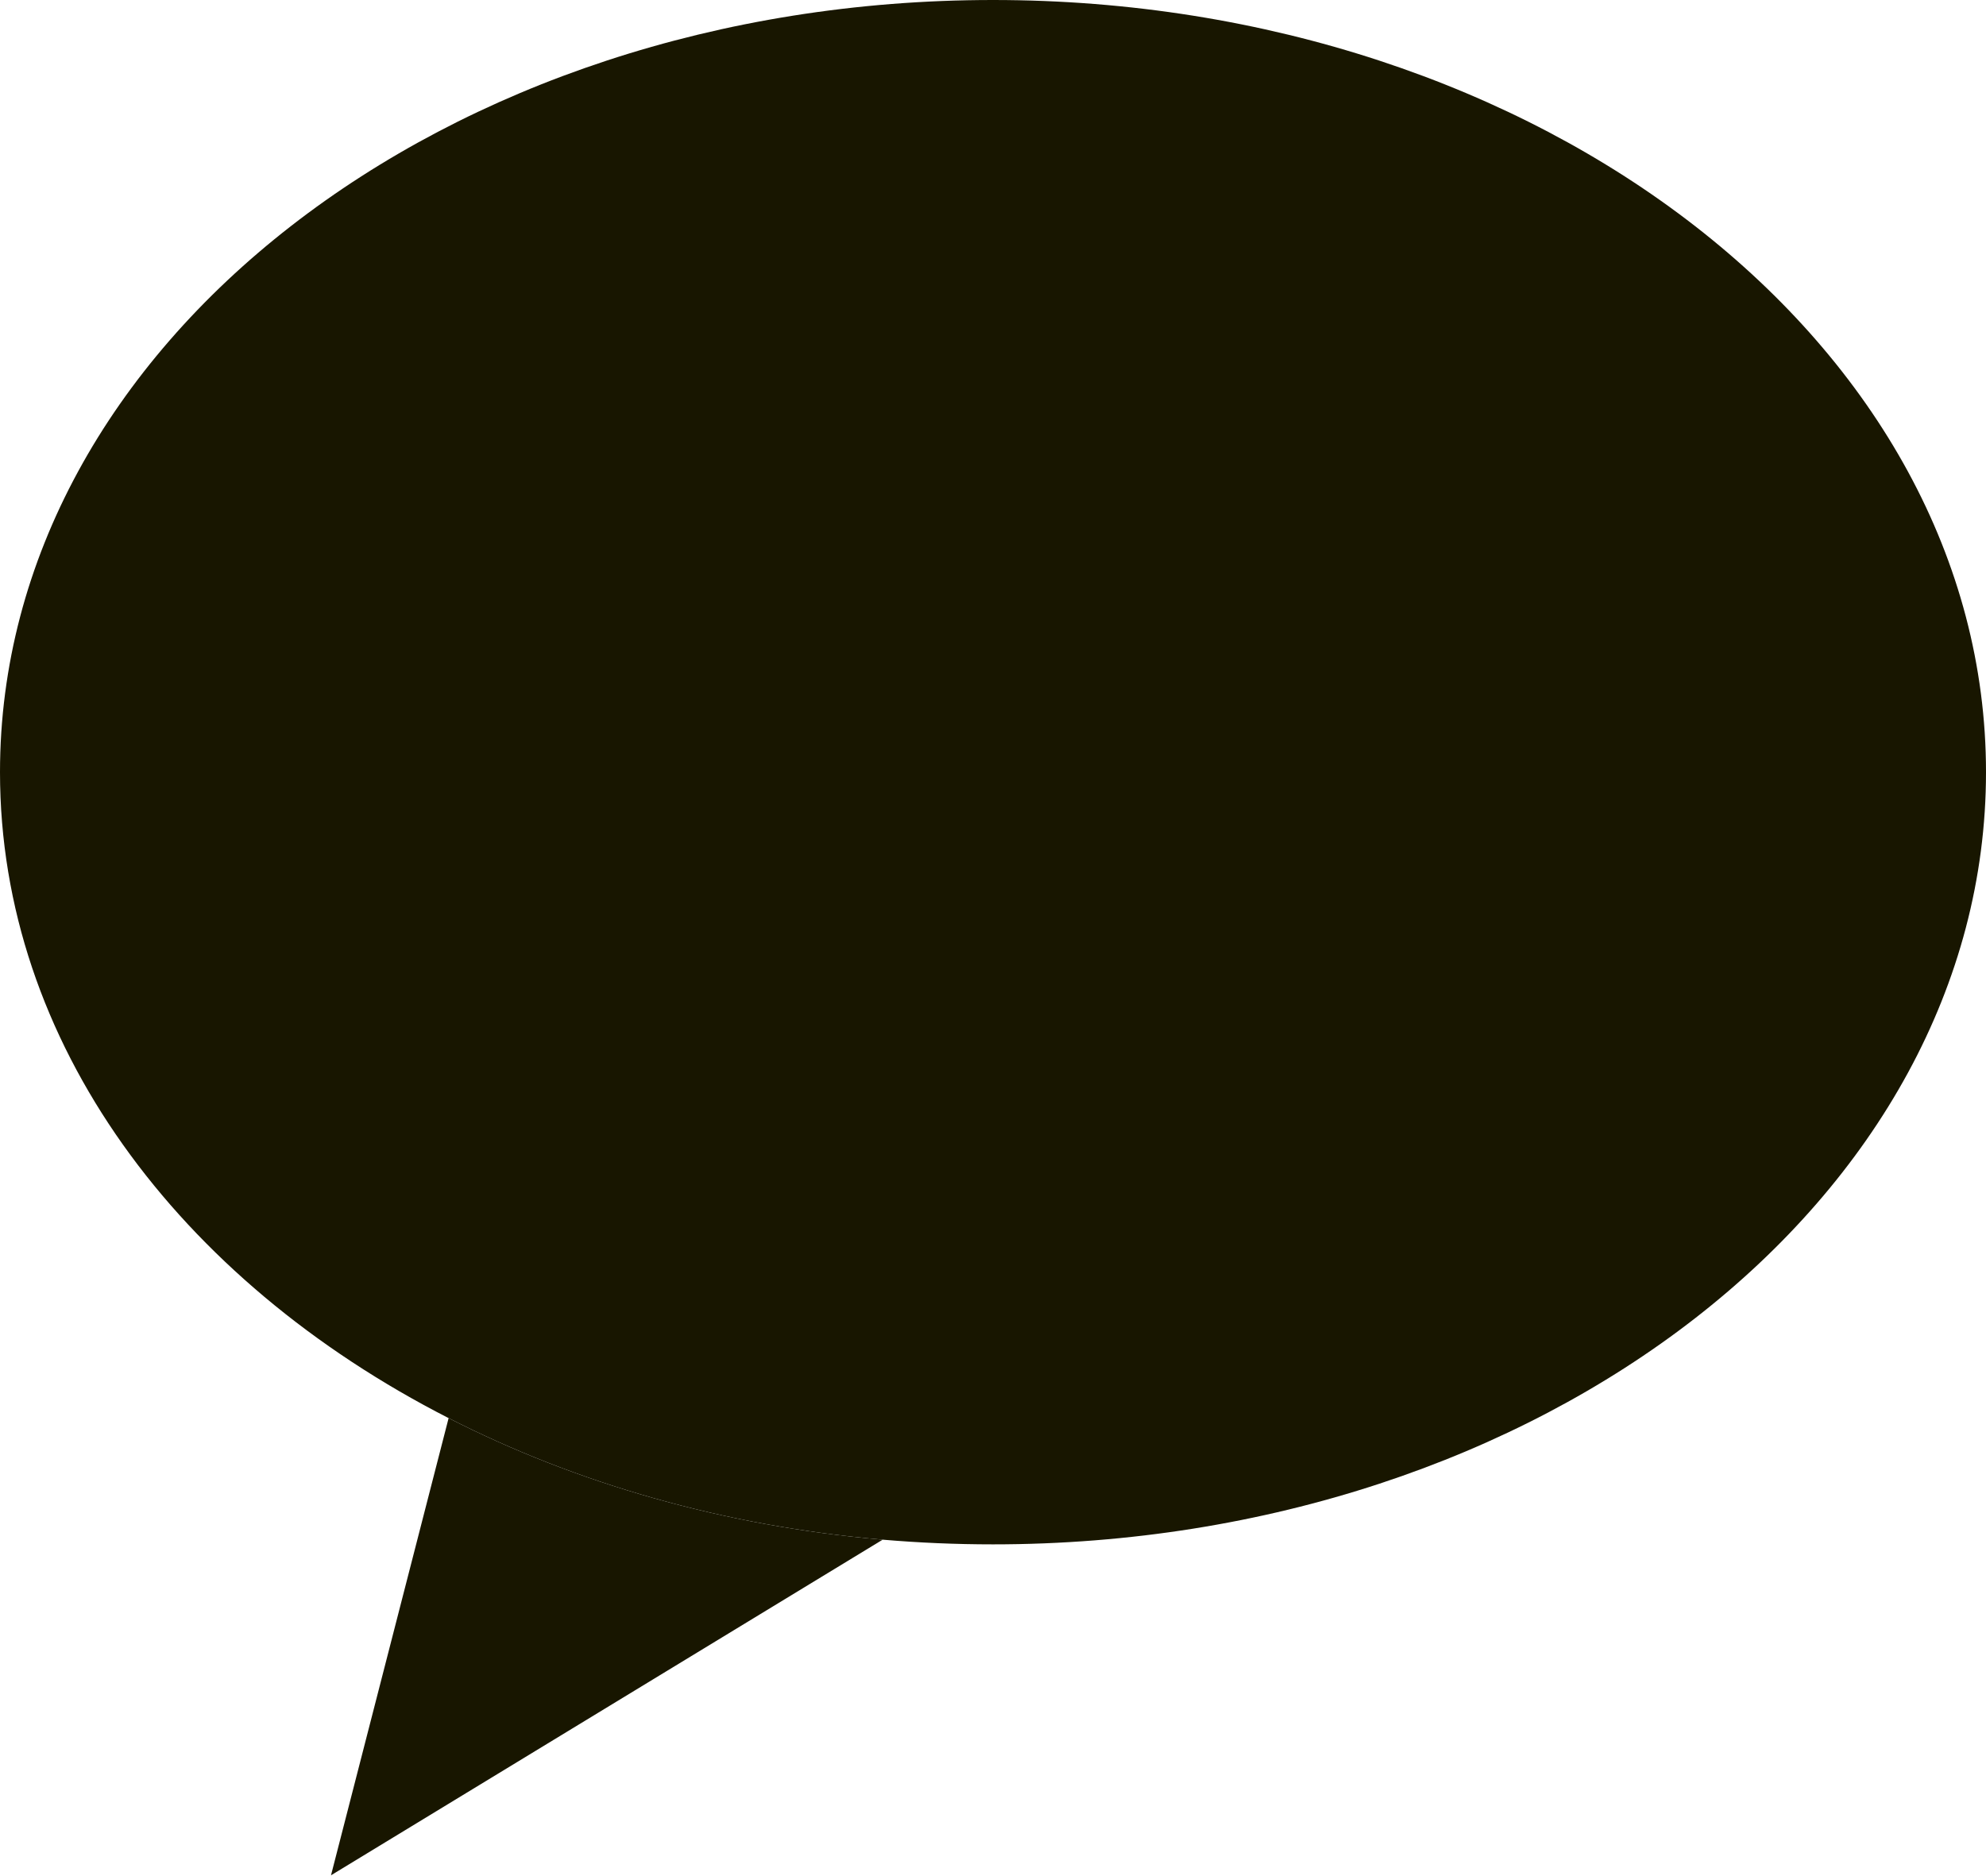
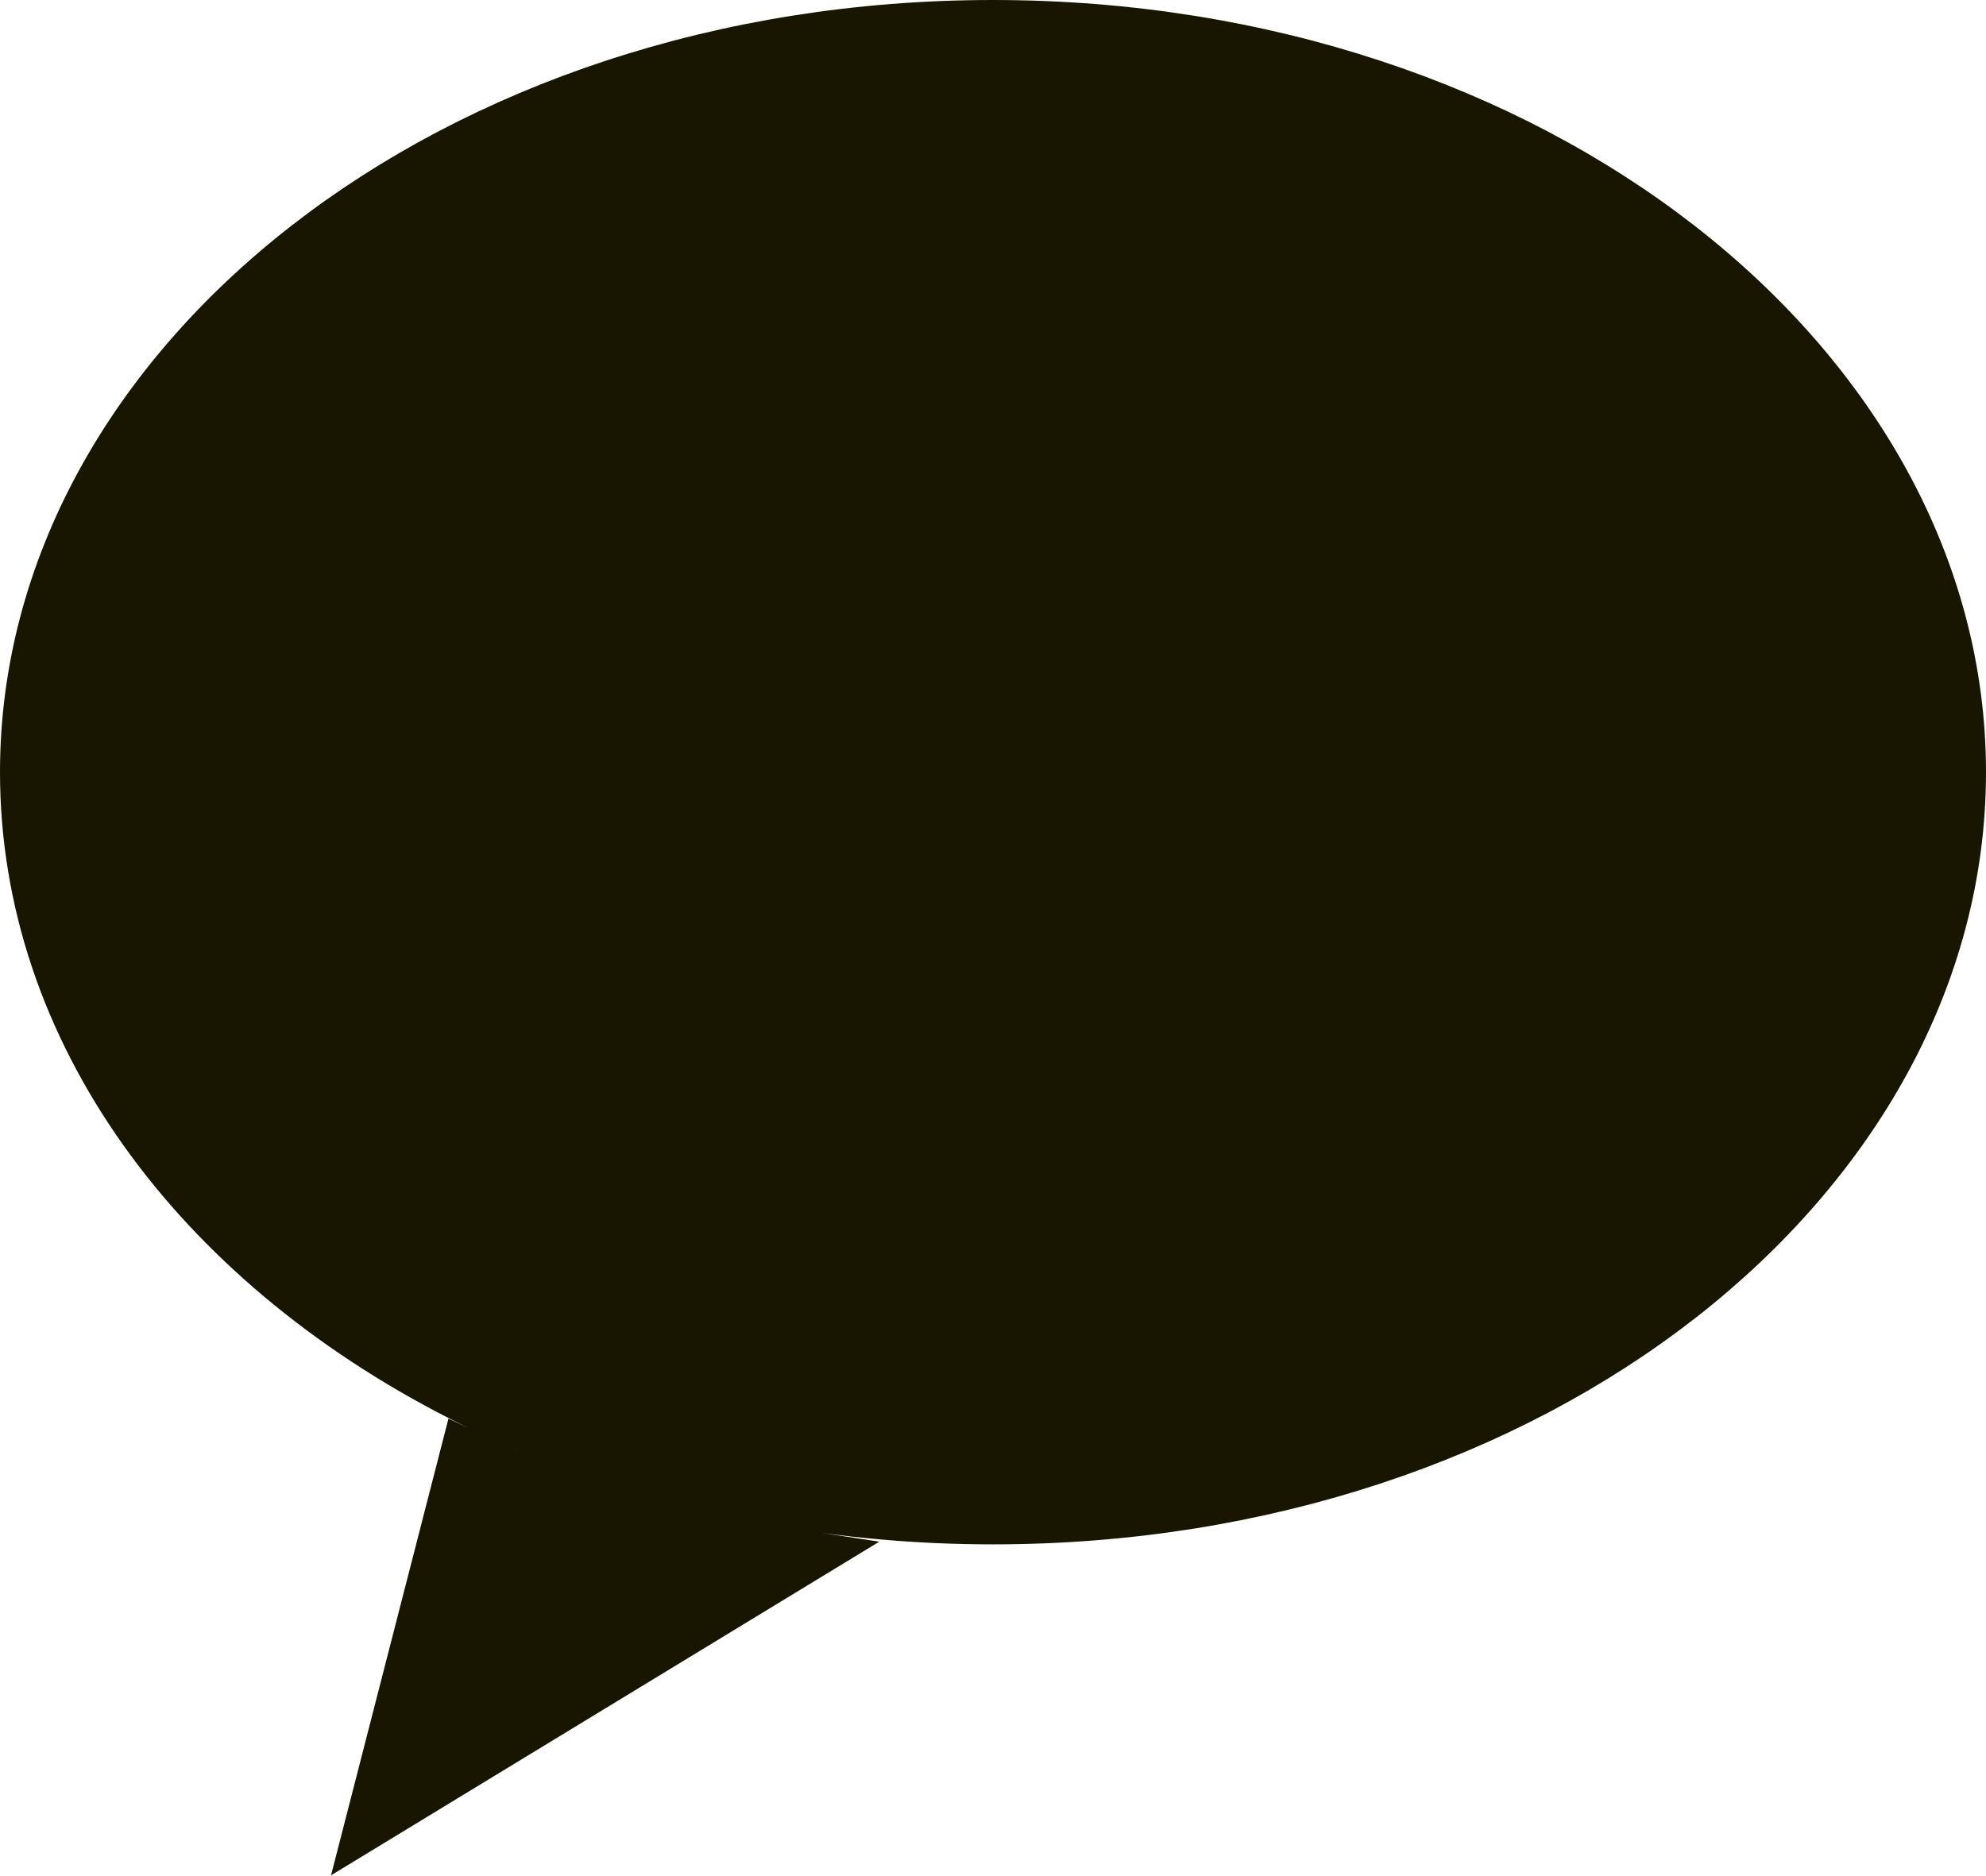
<svg xmlns="http://www.w3.org/2000/svg" width="36" height="34" viewBox="0 0 36 34" fill="none">
-   <path d="M36 14C36 21.732 27.941 28 18 28C17.324 28 16.657 27.971 16 27.915C13.117 27.667 10.44 26.89 8.132 25.711C3.234 23.209 0 18.898 0 14C0 6.268 8.059 0 18 0C27.941 0 36 6.268 36 14Z" fill="#181600" />
-   <path d="M8.132 25.711L6 34L16 27.915C13.117 27.667 10.44 26.89 8.132 25.711Z" fill="#181600" />
+   <path d="M16.043 27.416C16.043 27.416 16.043 27.416 16.043 27.416C13.222 27.174 10.608 26.414 8.36 25.265C8.36 25.265 8.359 25.265 8.359 25.265C3.579 22.823 0.5 18.66 0.5 14C0.5 6.654 8.211 0.5 18 0.5C27.789 0.5 35.5 6.654 35.5 14C35.5 21.346 27.789 27.5 18 27.5C17.338 27.5 16.685 27.472 16.043 27.416ZM8.463 26.43C10.295 27.294 12.332 27.916 14.501 28.241L6.791 32.934L8.463 26.43Z" fill="#181600" stroke="#181600" />
</svg>
